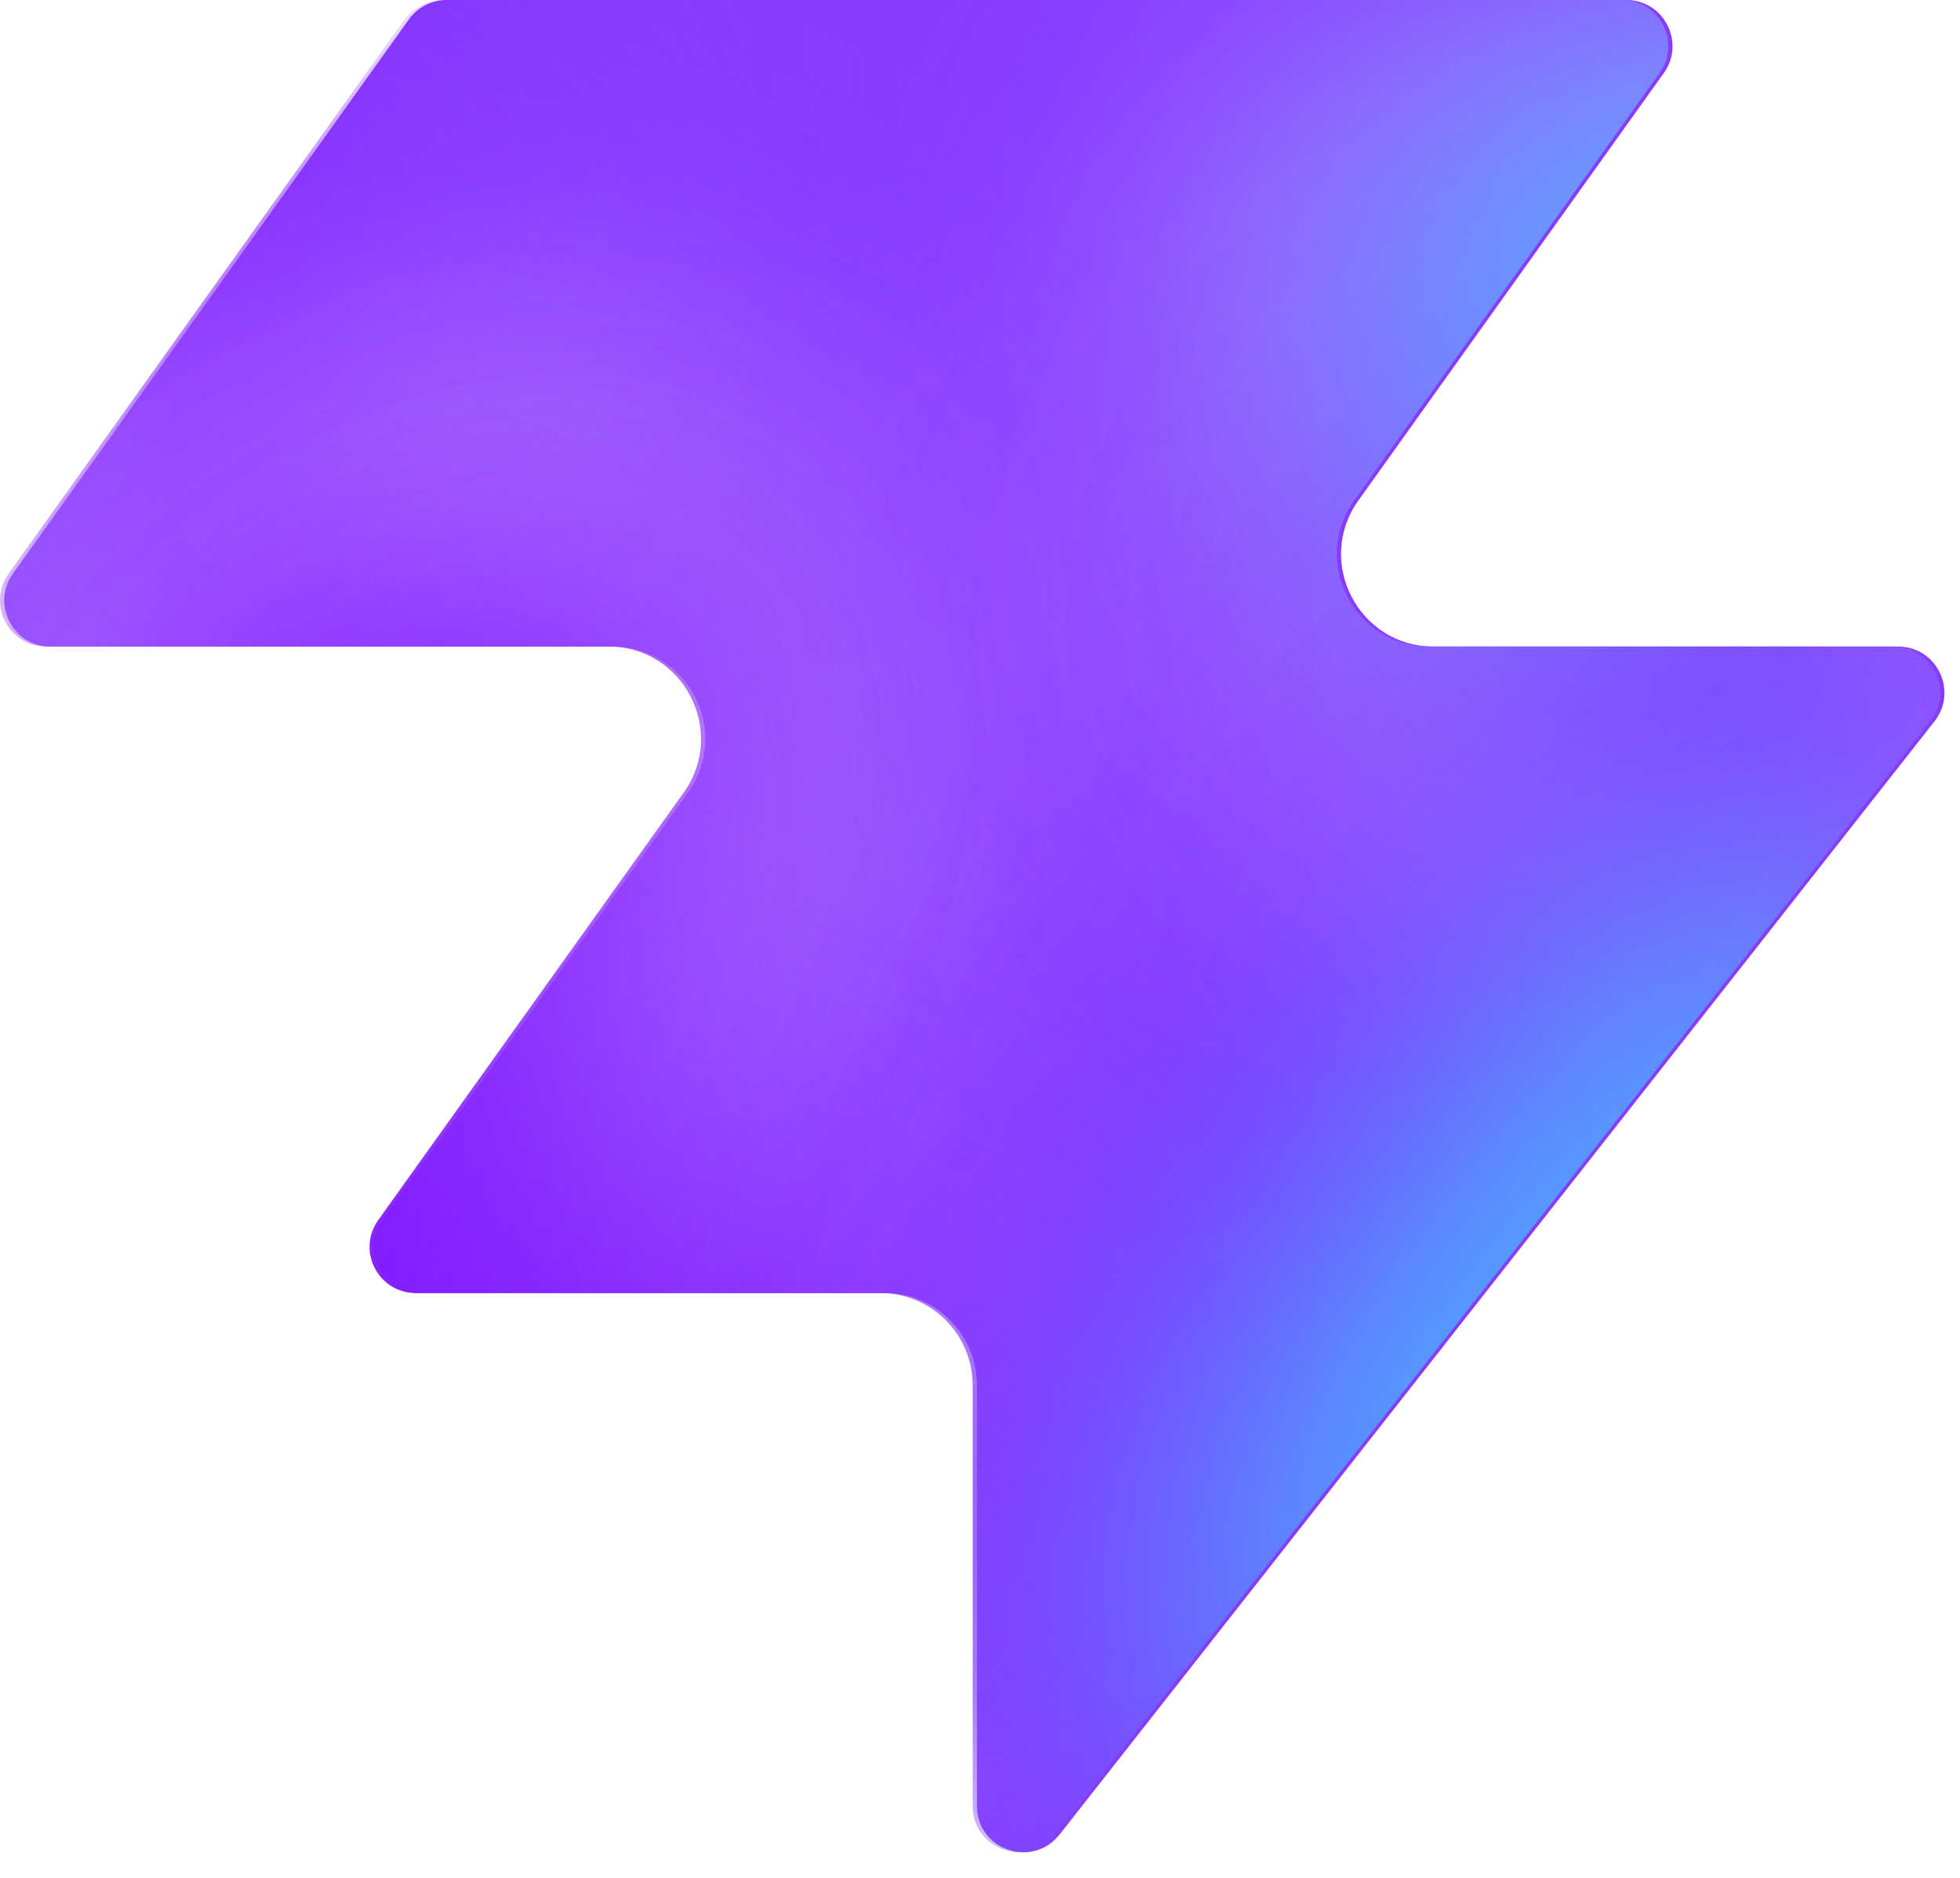
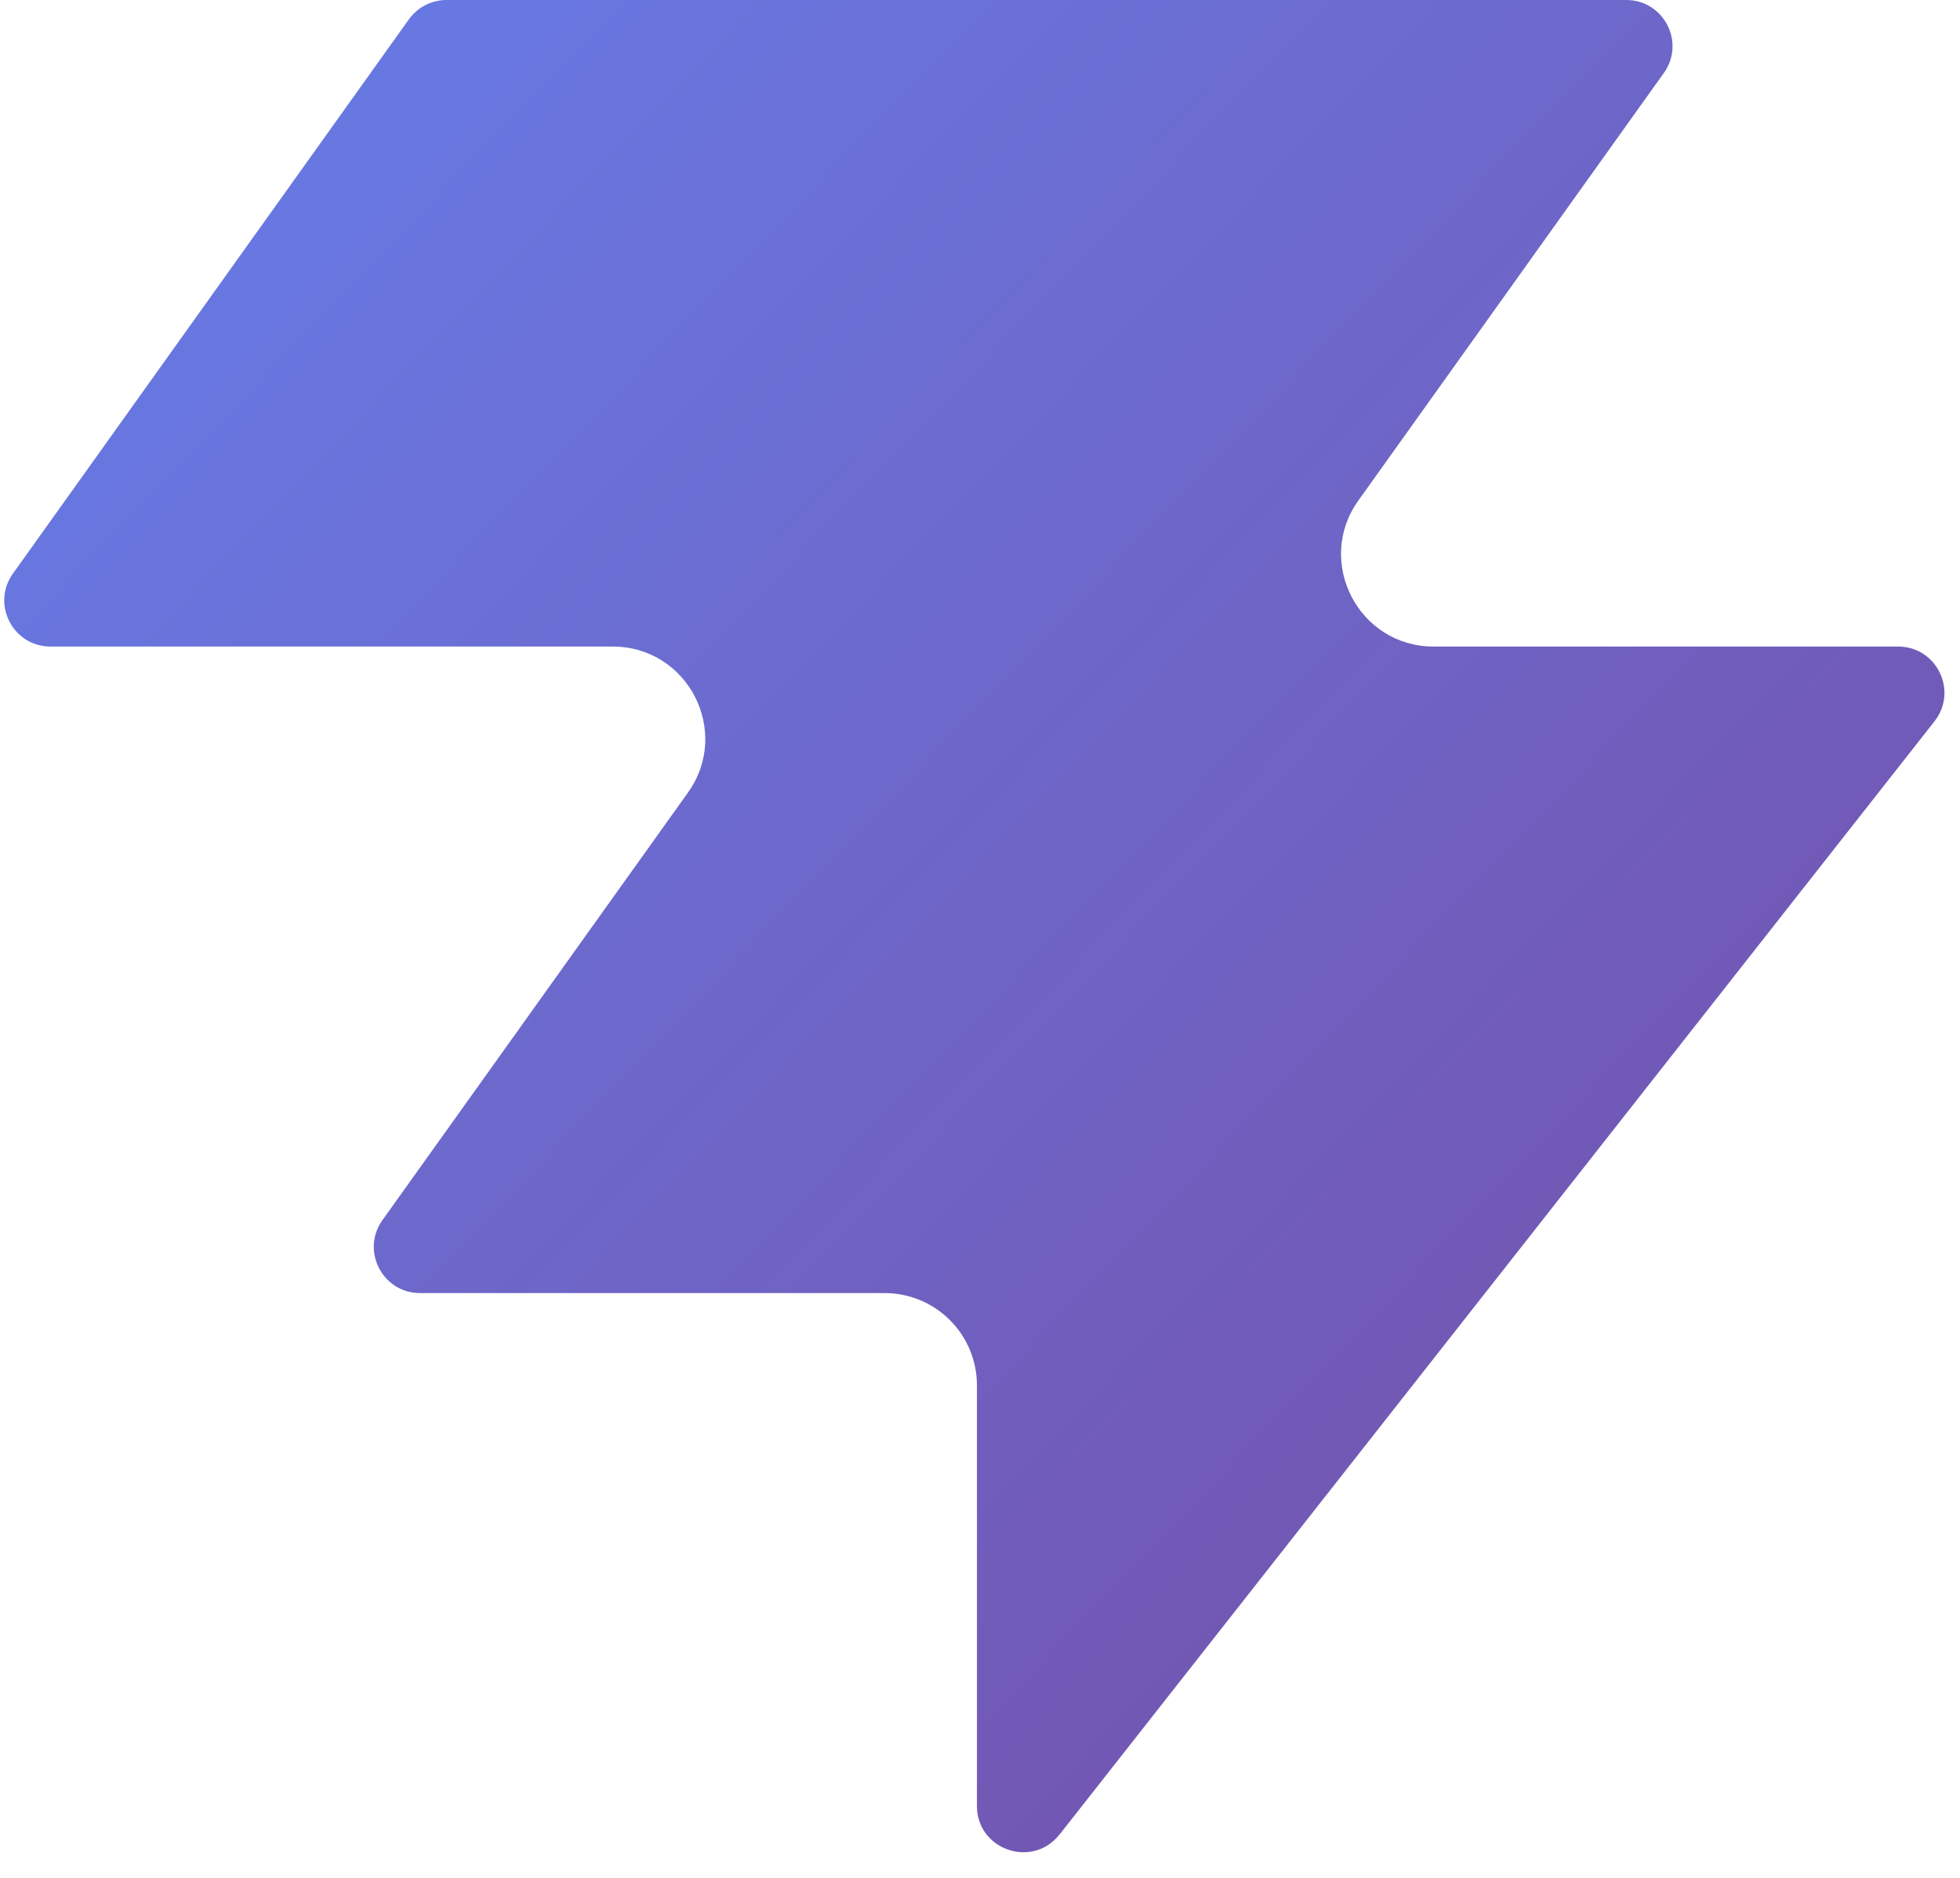
<svg xmlns="http://www.w3.org/2000/svg" width="48" height="46" fill="none" viewBox="0 0 48 46">
-   <path fill="#863bff" d="M25.946 44.938c-.664.845-2.021.375-2.021-.698V33.937a2.26 2.26 0 0 0-2.262-2.262H10.287c-.92 0-1.456-1.04-.92-1.788l7.48-10.471c1.07-1.497 0-3.578-1.842-3.578H1.237c-.92 0-1.456-1.04-.92-1.788L10.013.474c.214-.297.556-.474.92-.474h28.894c.92 0 1.456 1.04.92 1.788l-7.48 10.471c-1.07 1.498 0 3.579 1.842 3.579h11.377c.943 0 1.473 1.088.89 1.83L25.947 44.94z" style="fill:#863bff;fill:color(display-p3 .525 .23 1);fill-opacity:1" />
-   <mask id="a" width="48" height="46" x="0" y="0" maskUnits="userSpaceOnUse" style="mask-type:alpha">
-     <path fill="#000" d="M25.842 44.938c-.664.844-2.021.375-2.021-.698V33.937a2.26 2.26 0 0 0-2.262-2.262H10.183c-.92 0-1.456-1.04-.92-1.788l7.48-10.471c1.07-1.498 0-3.579-1.842-3.579H1.133c-.92 0-1.456-1.04-.92-1.787L9.91.473c.214-.297.556-.474.92-.474h28.894c.92 0 1.456 1.04.92 1.788l-7.48 10.471c-1.07 1.498 0 3.578 1.842 3.578h11.377c.943 0 1.473 1.088.89 1.832L25.843 44.94z" style="fill:#000;fill-opacity:1" />
-   </mask>
-   <g mask="url(#a)">
-     <g filter="url(#b)">
-       <ellipse cx="5.508" cy="14.704" fill="#ede6ff" rx="5.508" ry="14.704" style="fill:#ede6ff;fill:color(display-p3 .927 .903 1);fill-opacity:1" transform="matrix(.00324 1 1 -.00324 -4.47 31.516)" />
-     </g>
-     <g filter="url(#c)">
-       <ellipse cx="10.399" cy="29.851" fill="#ede6ff" rx="10.399" ry="29.851" style="fill:#ede6ff;fill:color(display-p3 .927 .903 1);fill-opacity:1" transform="matrix(.00324 1 1 -.00324 -39.328 7.883)" />
-     </g>
-     <g filter="url(#d)">
-       <ellipse cx="5.508" cy="30.487" fill="#7e14ff" rx="5.508" ry="30.487" style="fill:#7e14ff;fill:color(display-p3 .492 .077 1);fill-opacity:1" transform="rotate(89.814 -25.913 -14.639)scale(1 -1)" />
-     </g>
-     <g filter="url(#e)">
-       <ellipse cx="5.508" cy="30.599" fill="#7e14ff" rx="5.508" ry="30.599" style="fill:#7e14ff;fill:color(display-p3 .492 .077 1);fill-opacity:1" transform="rotate(89.814 -32.644 -3.334)scale(1 -1)" />
-     </g>
-     <g filter="url(#f)">
-       <ellipse cx="5.508" cy="30.599" fill="#7e14ff" rx="5.508" ry="30.599" style="fill:#7e14ff;fill:color(display-p3 .492 .077 1);fill-opacity:1" transform="matrix(.00324 1 1 -.00324 -34.34 30.47)" />
-     </g>
-     <g filter="url(#g)">
-       <ellipse cx="14.072" cy="22.078" fill="#ede6ff" rx="14.072" ry="22.078" style="fill:#ede6ff;fill:color(display-p3 .927 .903 1);fill-opacity:1" transform="rotate(93.35 24.506 48.493)scale(-1 1)" />
-     </g>
-     <g filter="url(#h)">
-       <ellipse cx="3.47" cy="21.501" fill="#7e14ff" rx="3.47" ry="21.501" style="fill:#7e14ff;fill:color(display-p3 .492 .077 1);fill-opacity:1" transform="rotate(89.009 28.708 47.59)scale(-1 1)" />
-     </g>
-     <g filter="url(#i)">
-       <ellipse cx="3.47" cy="21.501" fill="#7e14ff" rx="3.47" ry="21.501" style="fill:#7e14ff;fill:color(display-p3 .492 .077 1);fill-opacity:1" transform="rotate(89.009 28.708 47.59)scale(-1 1)" />
-     </g>
-     <g filter="url(#j)">
-       <ellipse cx=".387" cy="8.972" fill="#7e14ff" rx="4.407" ry="29.108" style="fill:#7e14ff;fill:color(display-p3 .492 .077 1);fill-opacity:1" transform="rotate(39.51 .387 8.972)" />
-     </g>
-     <g filter="url(#k)">
-       <ellipse cx="47.523" cy="-6.092" fill="#7e14ff" rx="4.407" ry="29.108" style="fill:#7e14ff;fill:color(display-p3 .492 .077 1);fill-opacity:1" transform="rotate(37.892 47.523 -6.092)" />
-     </g>
-     <g filter="url(#l)">
-       <ellipse cx="41.412" cy="6.333" fill="#47bfff" rx="5.971" ry="9.665" style="fill:#47bfff;fill:color(display-p3 .28 .748 1);fill-opacity:1" transform="rotate(37.892 41.412 6.333)" />
-     </g>
-     <g filter="url(#m)">
-       <ellipse cx="-1.879" cy="38.332" fill="#7e14ff" rx="4.407" ry="29.108" style="fill:#7e14ff;fill:color(display-p3 .492 .077 1);fill-opacity:1" transform="rotate(37.892 -1.88 38.332)" />
-     </g>
-     <g filter="url(#n)">
-       <ellipse cx="-1.879" cy="38.332" fill="#7e14ff" rx="4.407" ry="29.108" style="fill:#7e14ff;fill:color(display-p3 .492 .077 1);fill-opacity:1" transform="rotate(37.892 -1.88 38.332)" />
-     </g>
-     <g filter="url(#o)">
-       <ellipse cx="35.651" cy="29.907" fill="#7e14ff" rx="4.407" ry="29.108" style="fill:#7e14ff;fill:color(display-p3 .492 .077 1);fill-opacity:1" transform="rotate(37.892 35.651 29.907)" />
-     </g>
-     <g filter="url(#p)">
-       <ellipse cx="38.418" cy="32.4" fill="#47bfff" rx="5.971" ry="15.297" style="fill:#47bfff;fill:color(display-p3 .28 .748 1);fill-opacity:1" transform="rotate(37.892 38.418 32.4)" />
-     </g>
-   </g>
  <defs>
-     <filter id="b" width="60.045" height="41.654" x="-19.77" y="16.149" color-interpolation-filters="sRGB" filterUnits="userSpaceOnUse">
-       <feFlood flood-opacity="0" result="BackgroundImageFix" />
-       <feBlend in="SourceGraphic" in2="BackgroundImageFix" result="shape" />
-       <feGaussianBlur result="effect1_foregroundBlur_2002_17158" stdDeviation="7.659" />
-     </filter>
-     <filter id="c" width="90.34" height="51.437" x="-54.613" y="-7.533" color-interpolation-filters="sRGB" filterUnits="userSpaceOnUse">
-       <feFlood flood-opacity="0" result="BackgroundImageFix" />
-       <feBlend in="SourceGraphic" in2="BackgroundImageFix" result="shape" />
-       <feGaussianBlur result="effect1_foregroundBlur_2002_17158" stdDeviation="7.659" />
-     </filter>
-     <filter id="d" width="79.355" height="29.4" x="-49.64" y="2.03" color-interpolation-filters="sRGB" filterUnits="userSpaceOnUse">
-       <feFlood flood-opacity="0" result="BackgroundImageFix" />
-       <feBlend in="SourceGraphic" in2="BackgroundImageFix" result="shape" />
-       <feGaussianBlur result="effect1_foregroundBlur_2002_17158" stdDeviation="4.596" />
-     </filter>
-     <filter id="e" width="79.579" height="29.4" x="-45.045" y="20.029" color-interpolation-filters="sRGB" filterUnits="userSpaceOnUse">
-       <feFlood flood-opacity="0" result="BackgroundImageFix" />
-       <feBlend in="SourceGraphic" in2="BackgroundImageFix" result="shape" />
-       <feGaussianBlur result="effect1_foregroundBlur_2002_17158" stdDeviation="4.596" />
-     </filter>
-     <filter id="f" width="79.579" height="29.4" x="-43.513" y="21.178" color-interpolation-filters="sRGB" filterUnits="userSpaceOnUse">
-       <feFlood flood-opacity="0" result="BackgroundImageFix" />
-       <feBlend in="SourceGraphic" in2="BackgroundImageFix" result="shape" />
-       <feGaussianBlur result="effect1_foregroundBlur_2002_17158" stdDeviation="4.596" />
-     </filter>
-     <filter id="g" width="74.749" height="58.852" x="15.756" y="-17.901" color-interpolation-filters="sRGB" filterUnits="userSpaceOnUse">
-       <feFlood flood-opacity="0" result="BackgroundImageFix" />
-       <feBlend in="SourceGraphic" in2="BackgroundImageFix" result="shape" />
-       <feGaussianBlur result="effect1_foregroundBlur_2002_17158" stdDeviation="7.659" />
-     </filter>
-     <filter id="h" width="61.377" height="25.362" x="23.548" y="2.284" color-interpolation-filters="sRGB" filterUnits="userSpaceOnUse">
-       <feFlood flood-opacity="0" result="BackgroundImageFix" />
-       <feBlend in="SourceGraphic" in2="BackgroundImageFix" result="shape" />
-       <feGaussianBlur result="effect1_foregroundBlur_2002_17158" stdDeviation="4.596" />
-     </filter>
-     <filter id="i" width="61.377" height="25.362" x="23.548" y="2.284" color-interpolation-filters="sRGB" filterUnits="userSpaceOnUse">
-       <feFlood flood-opacity="0" result="BackgroundImageFix" />
-       <feBlend in="SourceGraphic" in2="BackgroundImageFix" result="shape" />
-       <feGaussianBlur result="effect1_foregroundBlur_2002_17158" stdDeviation="4.596" />
-     </filter>
-     <filter id="j" width="56.045" height="63.649" x="-27.636" y="-22.853" color-interpolation-filters="sRGB" filterUnits="userSpaceOnUse">
-       <feFlood flood-opacity="0" result="BackgroundImageFix" />
-       <feBlend in="SourceGraphic" in2="BackgroundImageFix" result="shape" />
-       <feGaussianBlur result="effect1_foregroundBlur_2002_17158" stdDeviation="4.596" />
-     </filter>
-     <filter id="k" width="54.814" height="64.646" x="20.116" y="-38.415" color-interpolation-filters="sRGB" filterUnits="userSpaceOnUse">
-       <feFlood flood-opacity="0" result="BackgroundImageFix" />
-       <feBlend in="SourceGraphic" in2="BackgroundImageFix" result="shape" />
-       <feGaussianBlur result="effect1_foregroundBlur_2002_17158" stdDeviation="4.596" />
-     </filter>
-     <filter id="l" width="33.541" height="35.313" x="24.641" y="-11.323" color-interpolation-filters="sRGB" filterUnits="userSpaceOnUse">
-       <feFlood flood-opacity="0" result="BackgroundImageFix" />
-       <feBlend in="SourceGraphic" in2="BackgroundImageFix" result="shape" />
-       <feGaussianBlur result="effect1_foregroundBlur_2002_17158" stdDeviation="4.596" />
-     </filter>
-     <filter id="m" width="54.814" height="64.646" x="-29.286" y="6.009" color-interpolation-filters="sRGB" filterUnits="userSpaceOnUse">
-       <feFlood flood-opacity="0" result="BackgroundImageFix" />
-       <feBlend in="SourceGraphic" in2="BackgroundImageFix" result="shape" />
-       <feGaussianBlur result="effect1_foregroundBlur_2002_17158" stdDeviation="4.596" />
-     </filter>
-     <filter id="n" width="54.814" height="64.646" x="-29.286" y="6.009" color-interpolation-filters="sRGB" filterUnits="userSpaceOnUse">
-       <feFlood flood-opacity="0" result="BackgroundImageFix" />
-       <feBlend in="SourceGraphic" in2="BackgroundImageFix" result="shape" />
-       <feGaussianBlur result="effect1_foregroundBlur_2002_17158" stdDeviation="4.596" />
-     </filter>
-     <filter id="o" width="54.814" height="64.646" x="8.244" y="-2.416" color-interpolation-filters="sRGB" filterUnits="userSpaceOnUse">
-       <feFlood flood-opacity="0" result="BackgroundImageFix" />
-       <feBlend in="SourceGraphic" in2="BackgroundImageFix" result="shape" />
-       <feGaussianBlur result="effect1_foregroundBlur_2002_17158" stdDeviation="4.596" />
-     </filter>
-     <filter id="p" width="39.409" height="43.623" x="18.713" y="10.588" color-interpolation-filters="sRGB" filterUnits="userSpaceOnUse">
-       <feFlood flood-opacity="0" result="BackgroundImageFix" />
-       <feBlend in="SourceGraphic" in2="BackgroundImageFix" result="shape" />
-       <feGaussianBlur result="effect1_foregroundBlur_2002_17158" stdDeviation="4.596" />
-     </filter>
+     <linearGradient id="brand" x1="0" y1="0" x2="48" y2="46" gradientUnits="userSpaceOnUse">
+       <stop offset="0%" stop-color="#667eea" />
+       <stop offset="100%" stop-color="#764ba2" />
+     </linearGradient>
  </defs>
+   <path fill="url(#brand)" d="M25.946 44.938c-.664.845-2.021.375-2.021-.698V33.937a2.26 2.26 0 0 0-2.262-2.262H10.287c-.92 0-1.456-1.04-.92-1.788l7.48-10.471c1.07-1.497 0-3.578-1.842-3.578H1.237c-.92 0-1.456-1.04-.92-1.788L10.013.474c.214-.297.556-.474.92-.474h28.894c.92 0 1.456 1.04.92 1.788l-7.48 10.471c-1.07 1.498 0 3.579 1.842 3.579h11.377c.943 0 1.473 1.088.89 1.83L25.947 44.94z" />
</svg>
